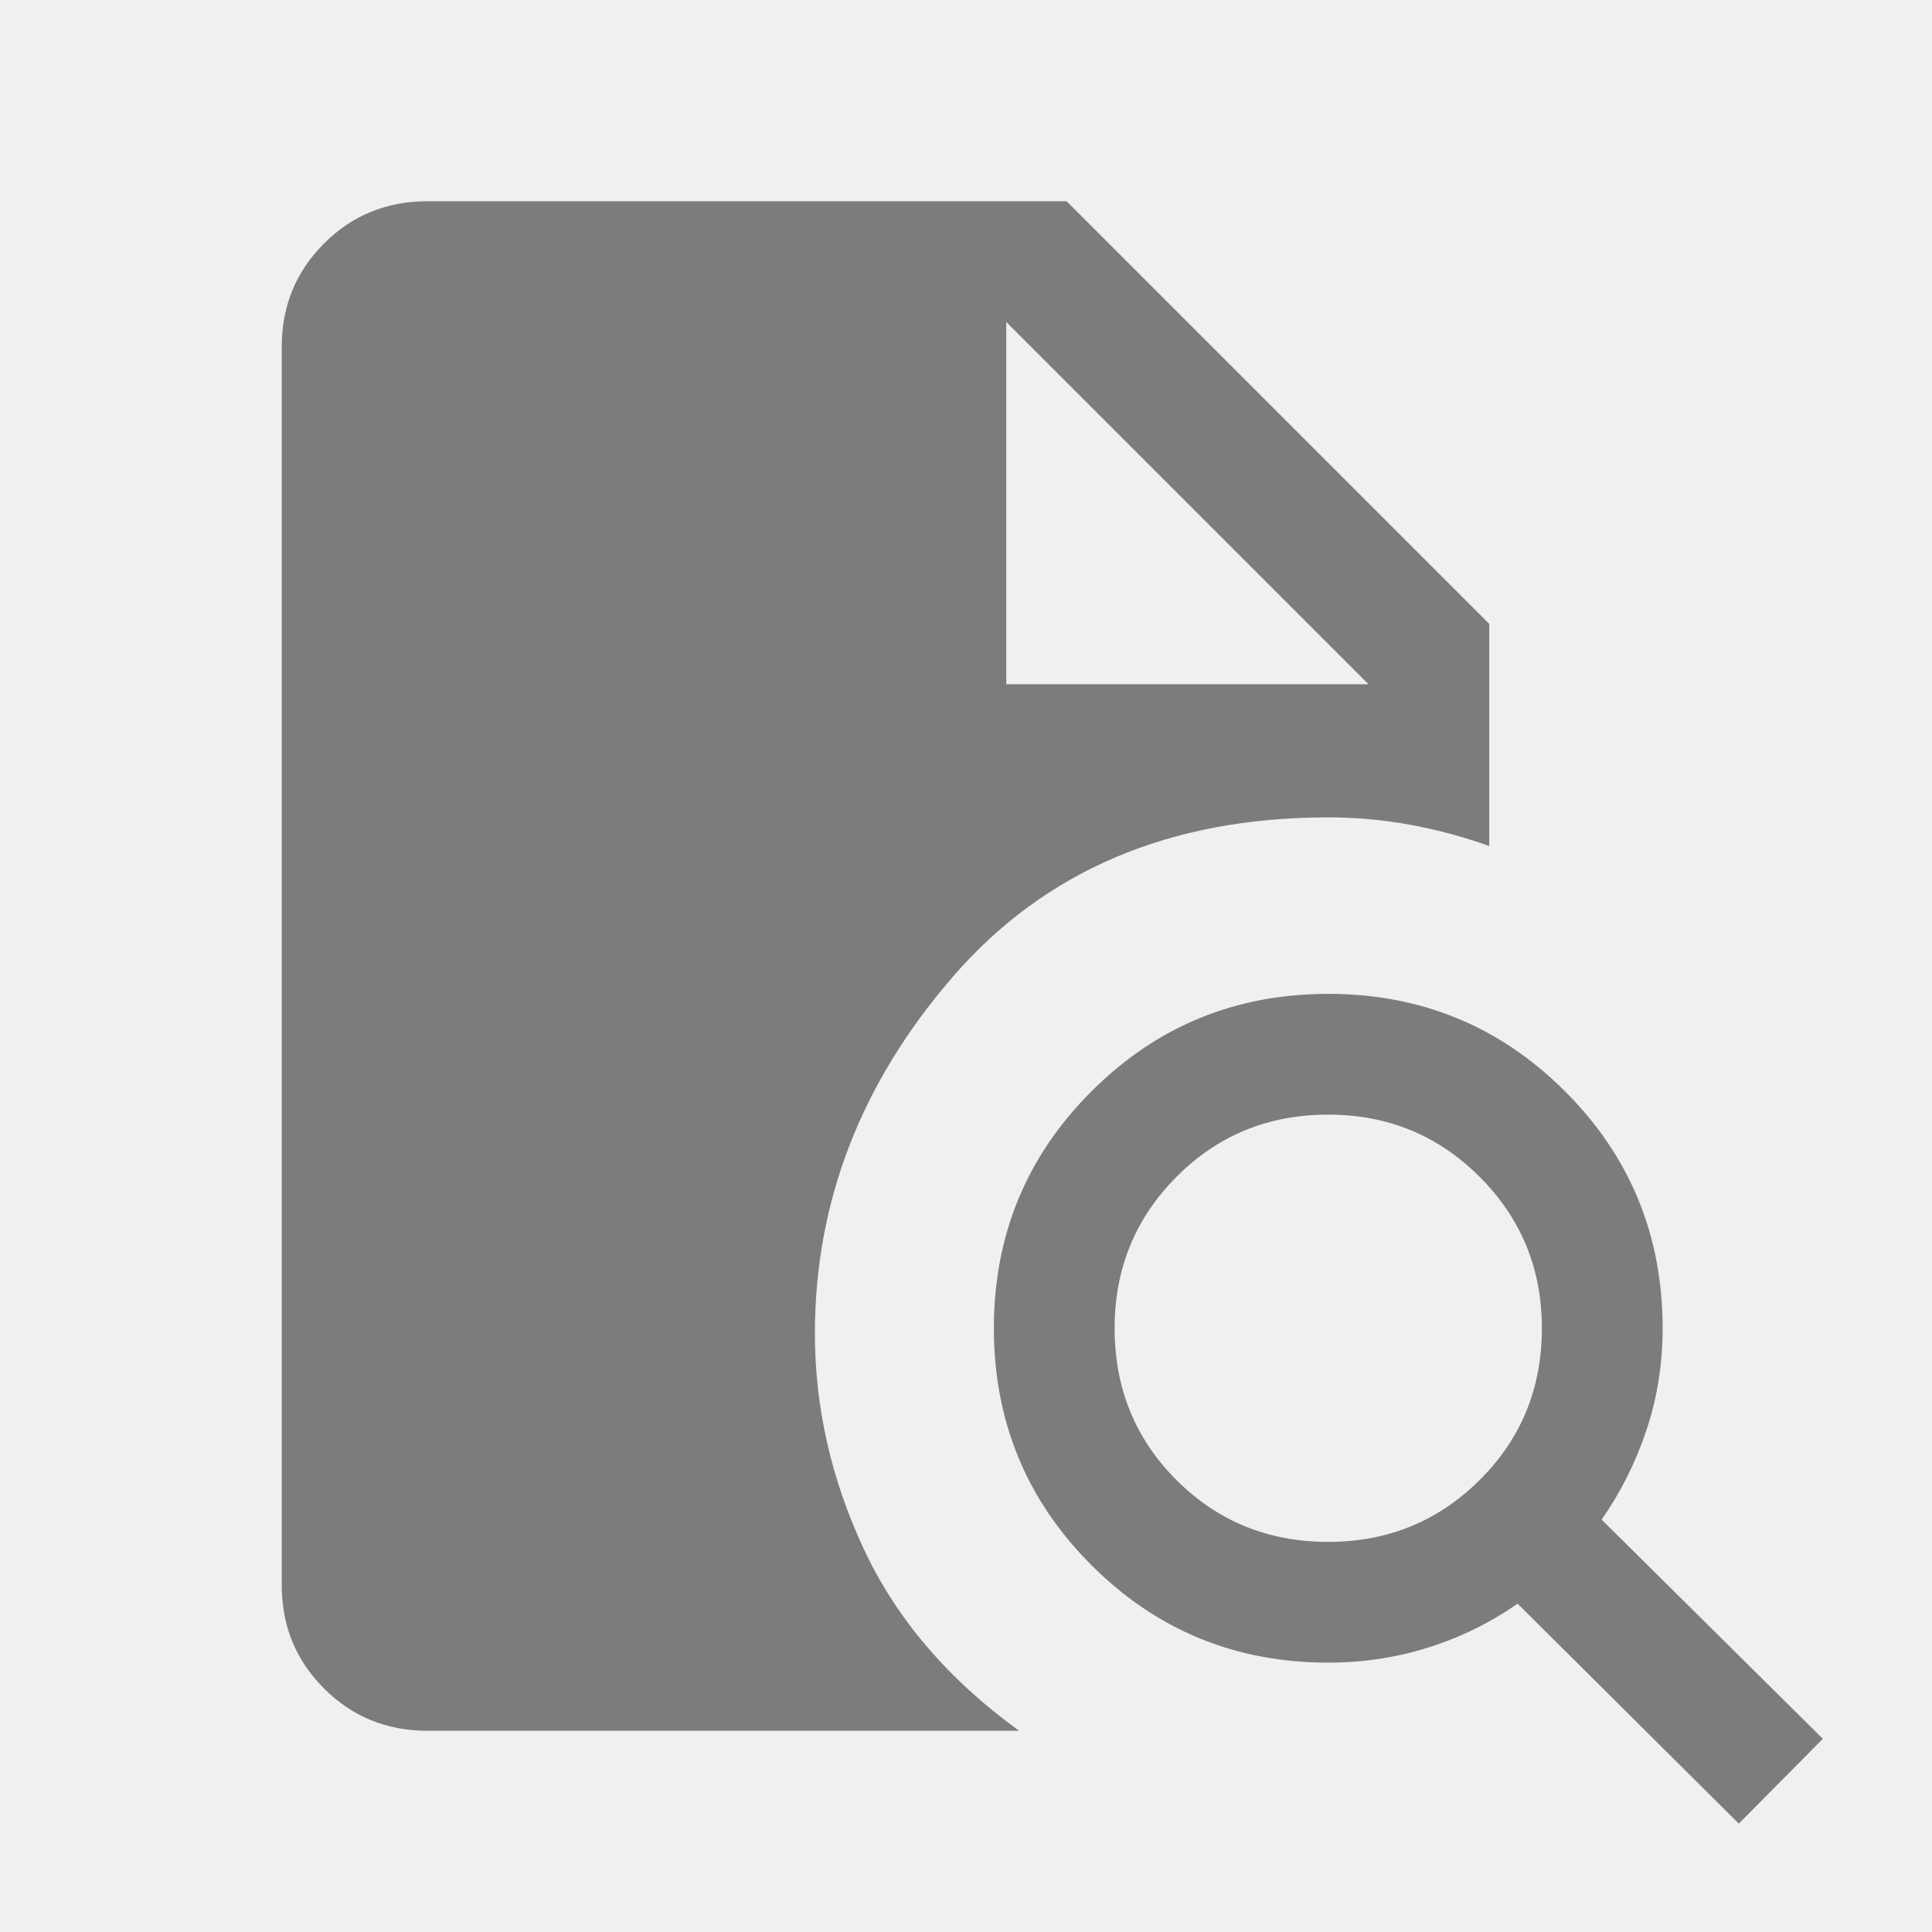
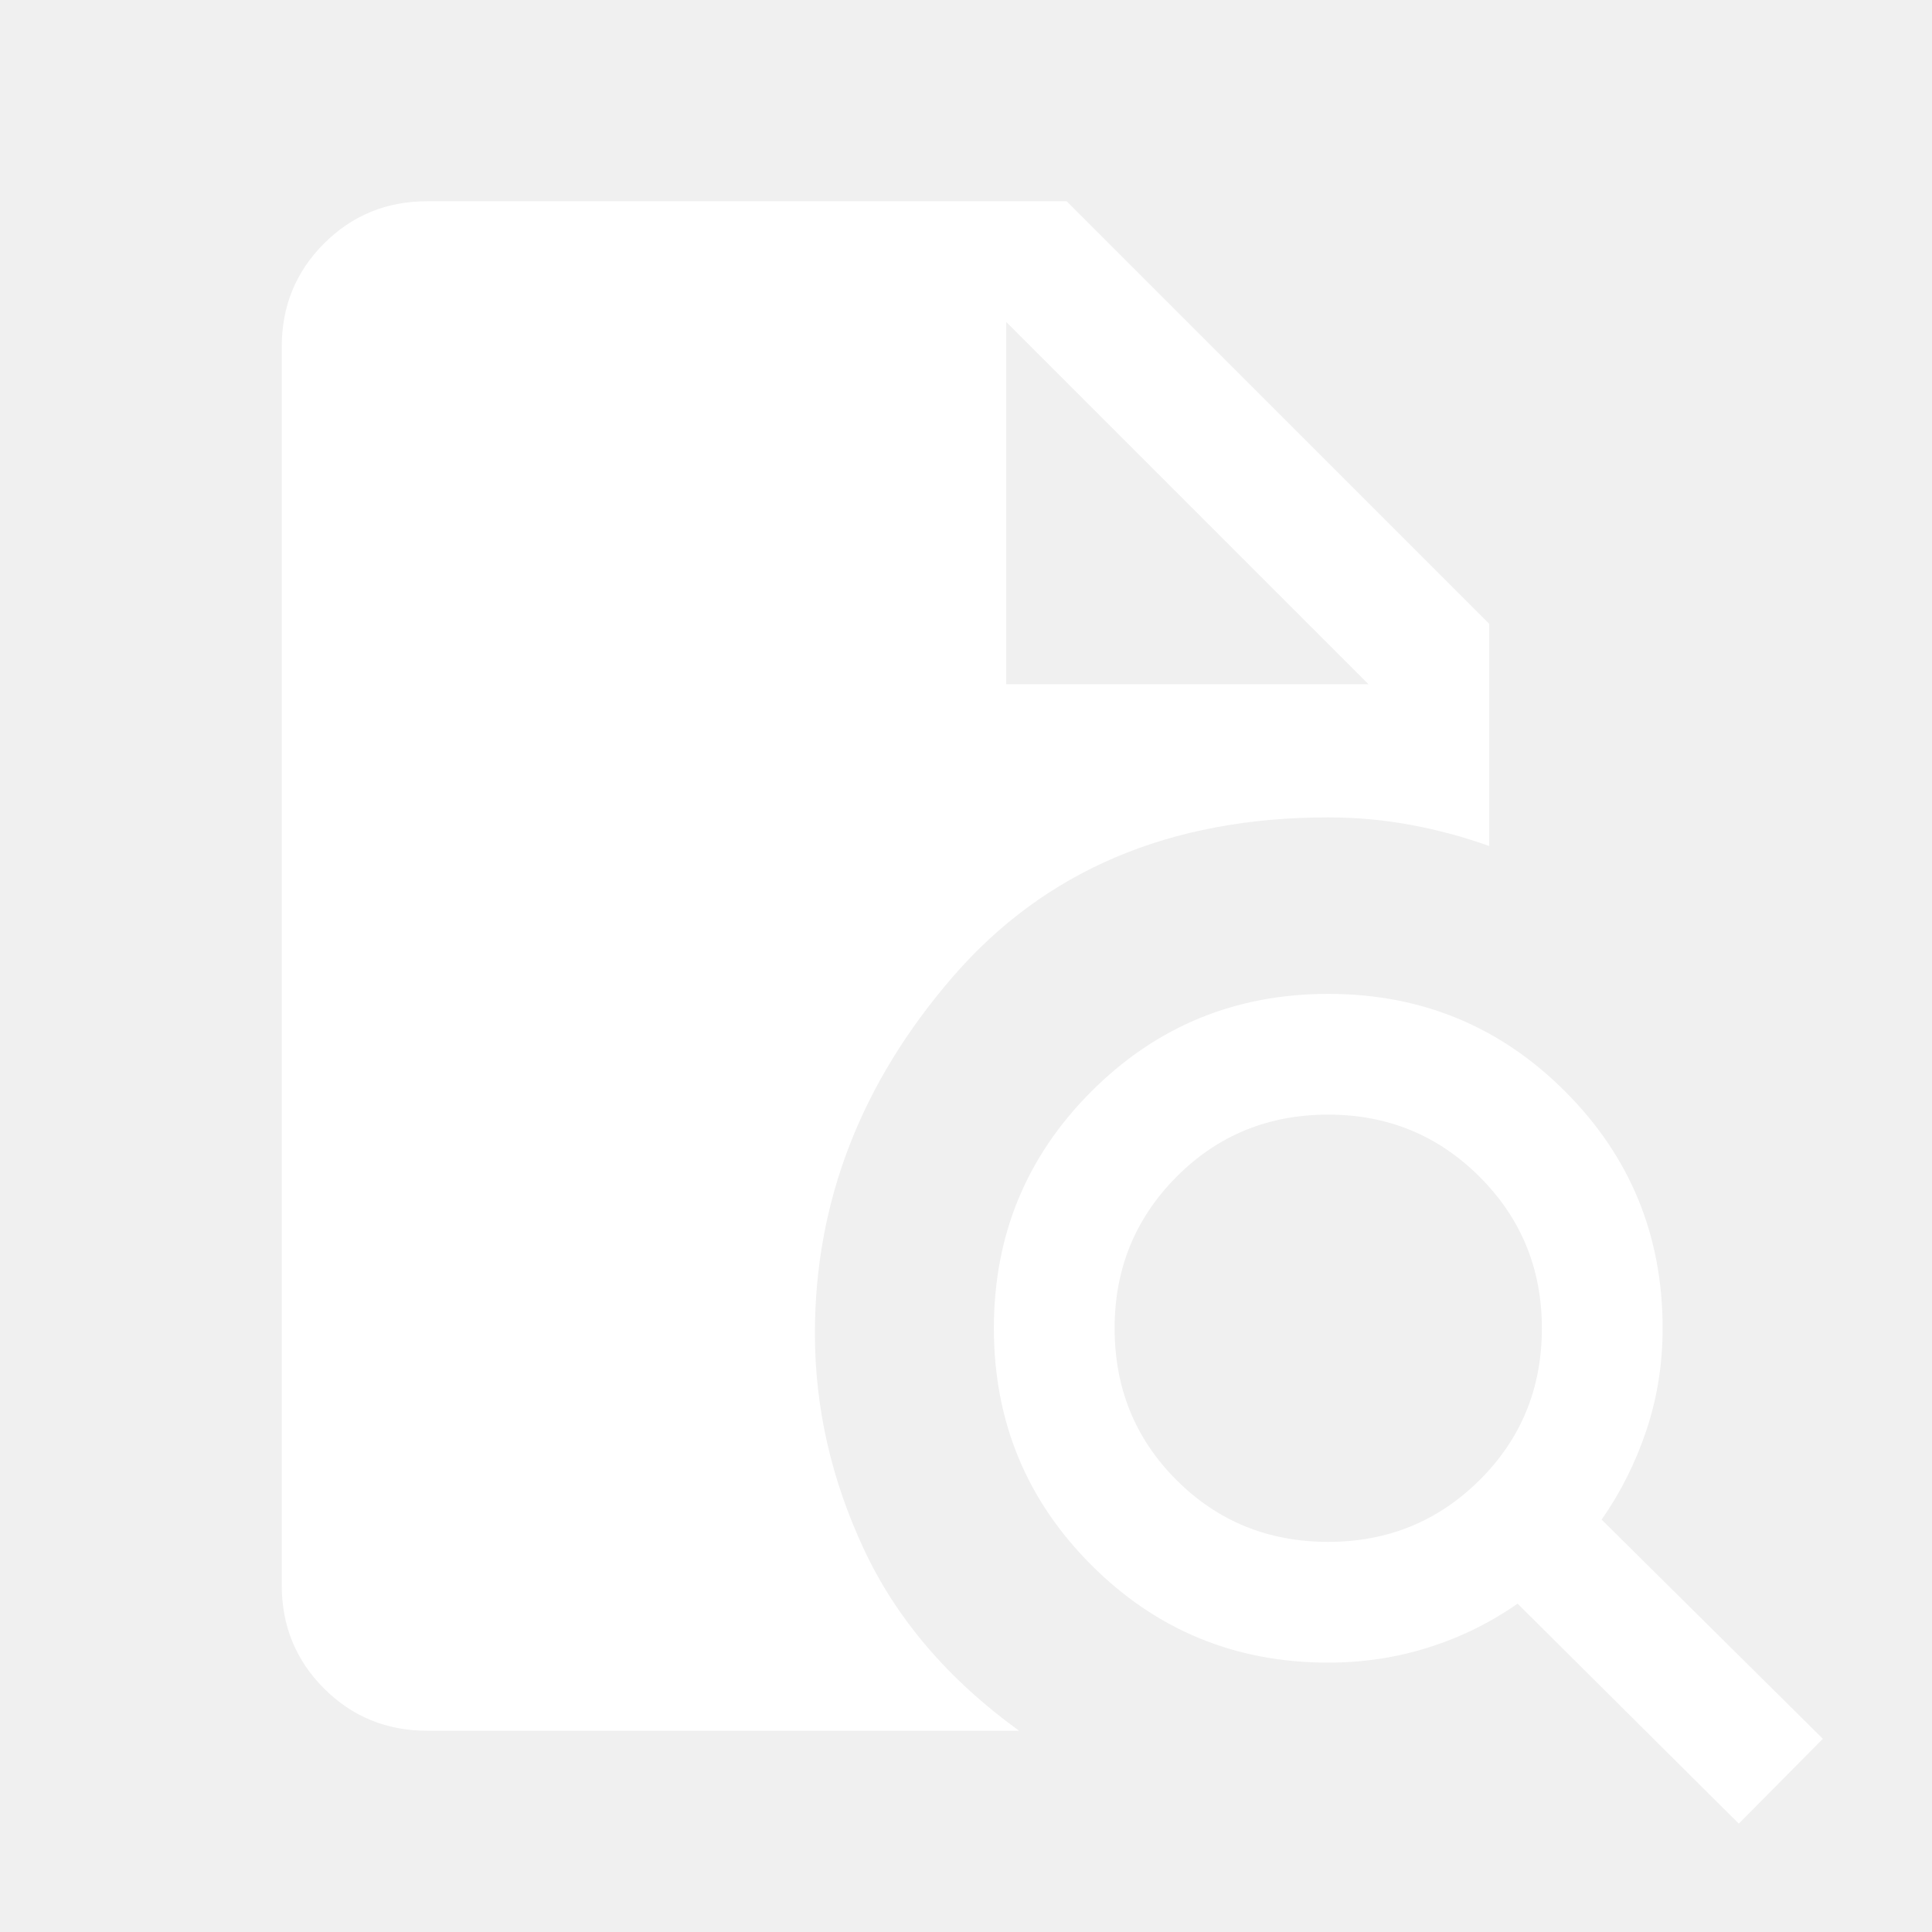
- <svg xmlns="http://www.w3.org/2000/svg" height="24px" viewBox="0 -960 960 960" width="24px" fill="#7c7c7c">
+ <svg xmlns="http://www.w3.org/2000/svg" height="24px" viewBox="0 -960 960 960" width="24px" fill="#ffffff">
  <path d="M660-193.85q44.31 0 75.23-30.73T766.15-300q0-44.31-30.92-75.23T660-406.15q-44.69 0-75.42 30.92-30.73 30.92-30.73 75.23 0 44.69 30.73 75.42 30.73 30.73 75.42 30.73Zm204 140L754.08-163.16q-20.23 14.16-44.16 21.74-23.92 7.57-49.92 7.57-69.23 0-117.69-48.46-48.46-48.46-48.46-117.69 0-69.23 48.46-117.69 48.46-48.46 117.69-48.46 69.23 0 117.69 48.46 48.46 48.46 48.46 117.69 0 26.62-8.07 50.73-8.08 24.12-22.24 44.35L905.77-96 864-53.85ZM212.31-100Q182-100 161-121q-21-21-21-51.31v-615.38Q140-818 161-839q21-21 51.31-21H530l210 210v110.38q-19.39-6.92-39.39-10.57-20-3.66-40.61-3.66-118 0-186.54 79.2-68.54 79.19-68.54 177.27 0 55.07 24.31 107.11T506.38-100H212.31ZM500-620h180L500-800l180 180-180-180v180Z" />
</svg>
